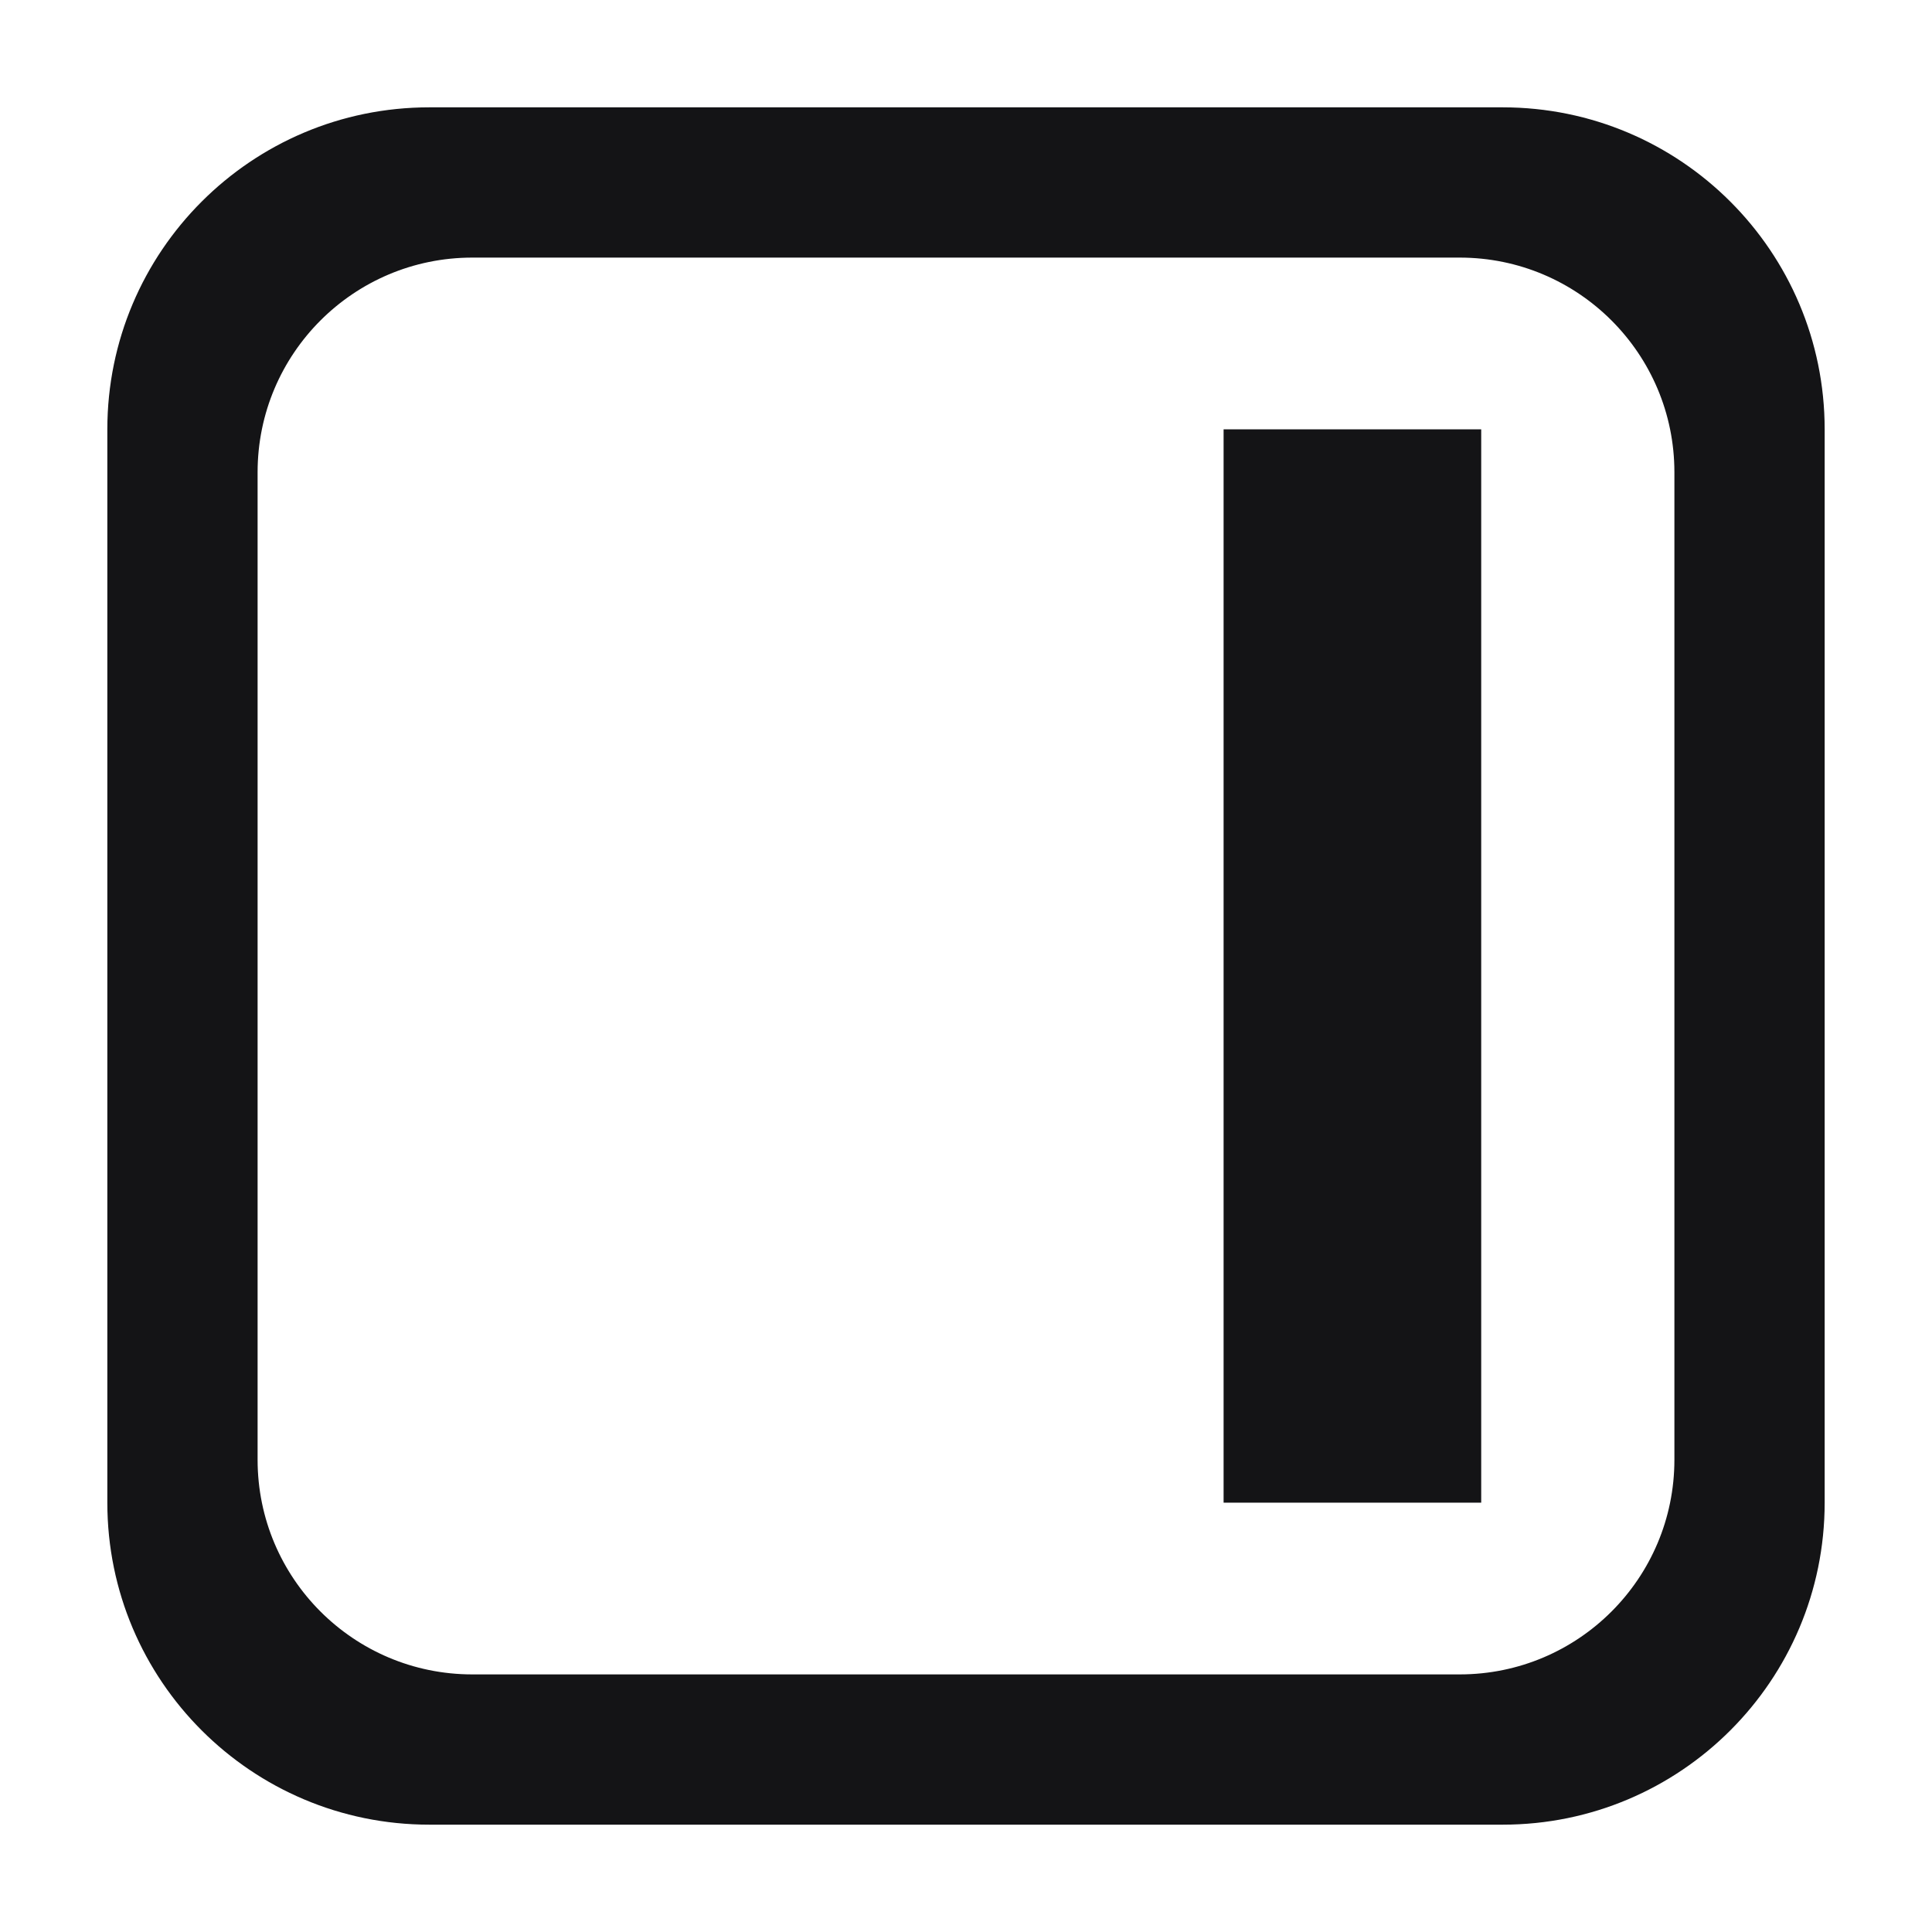
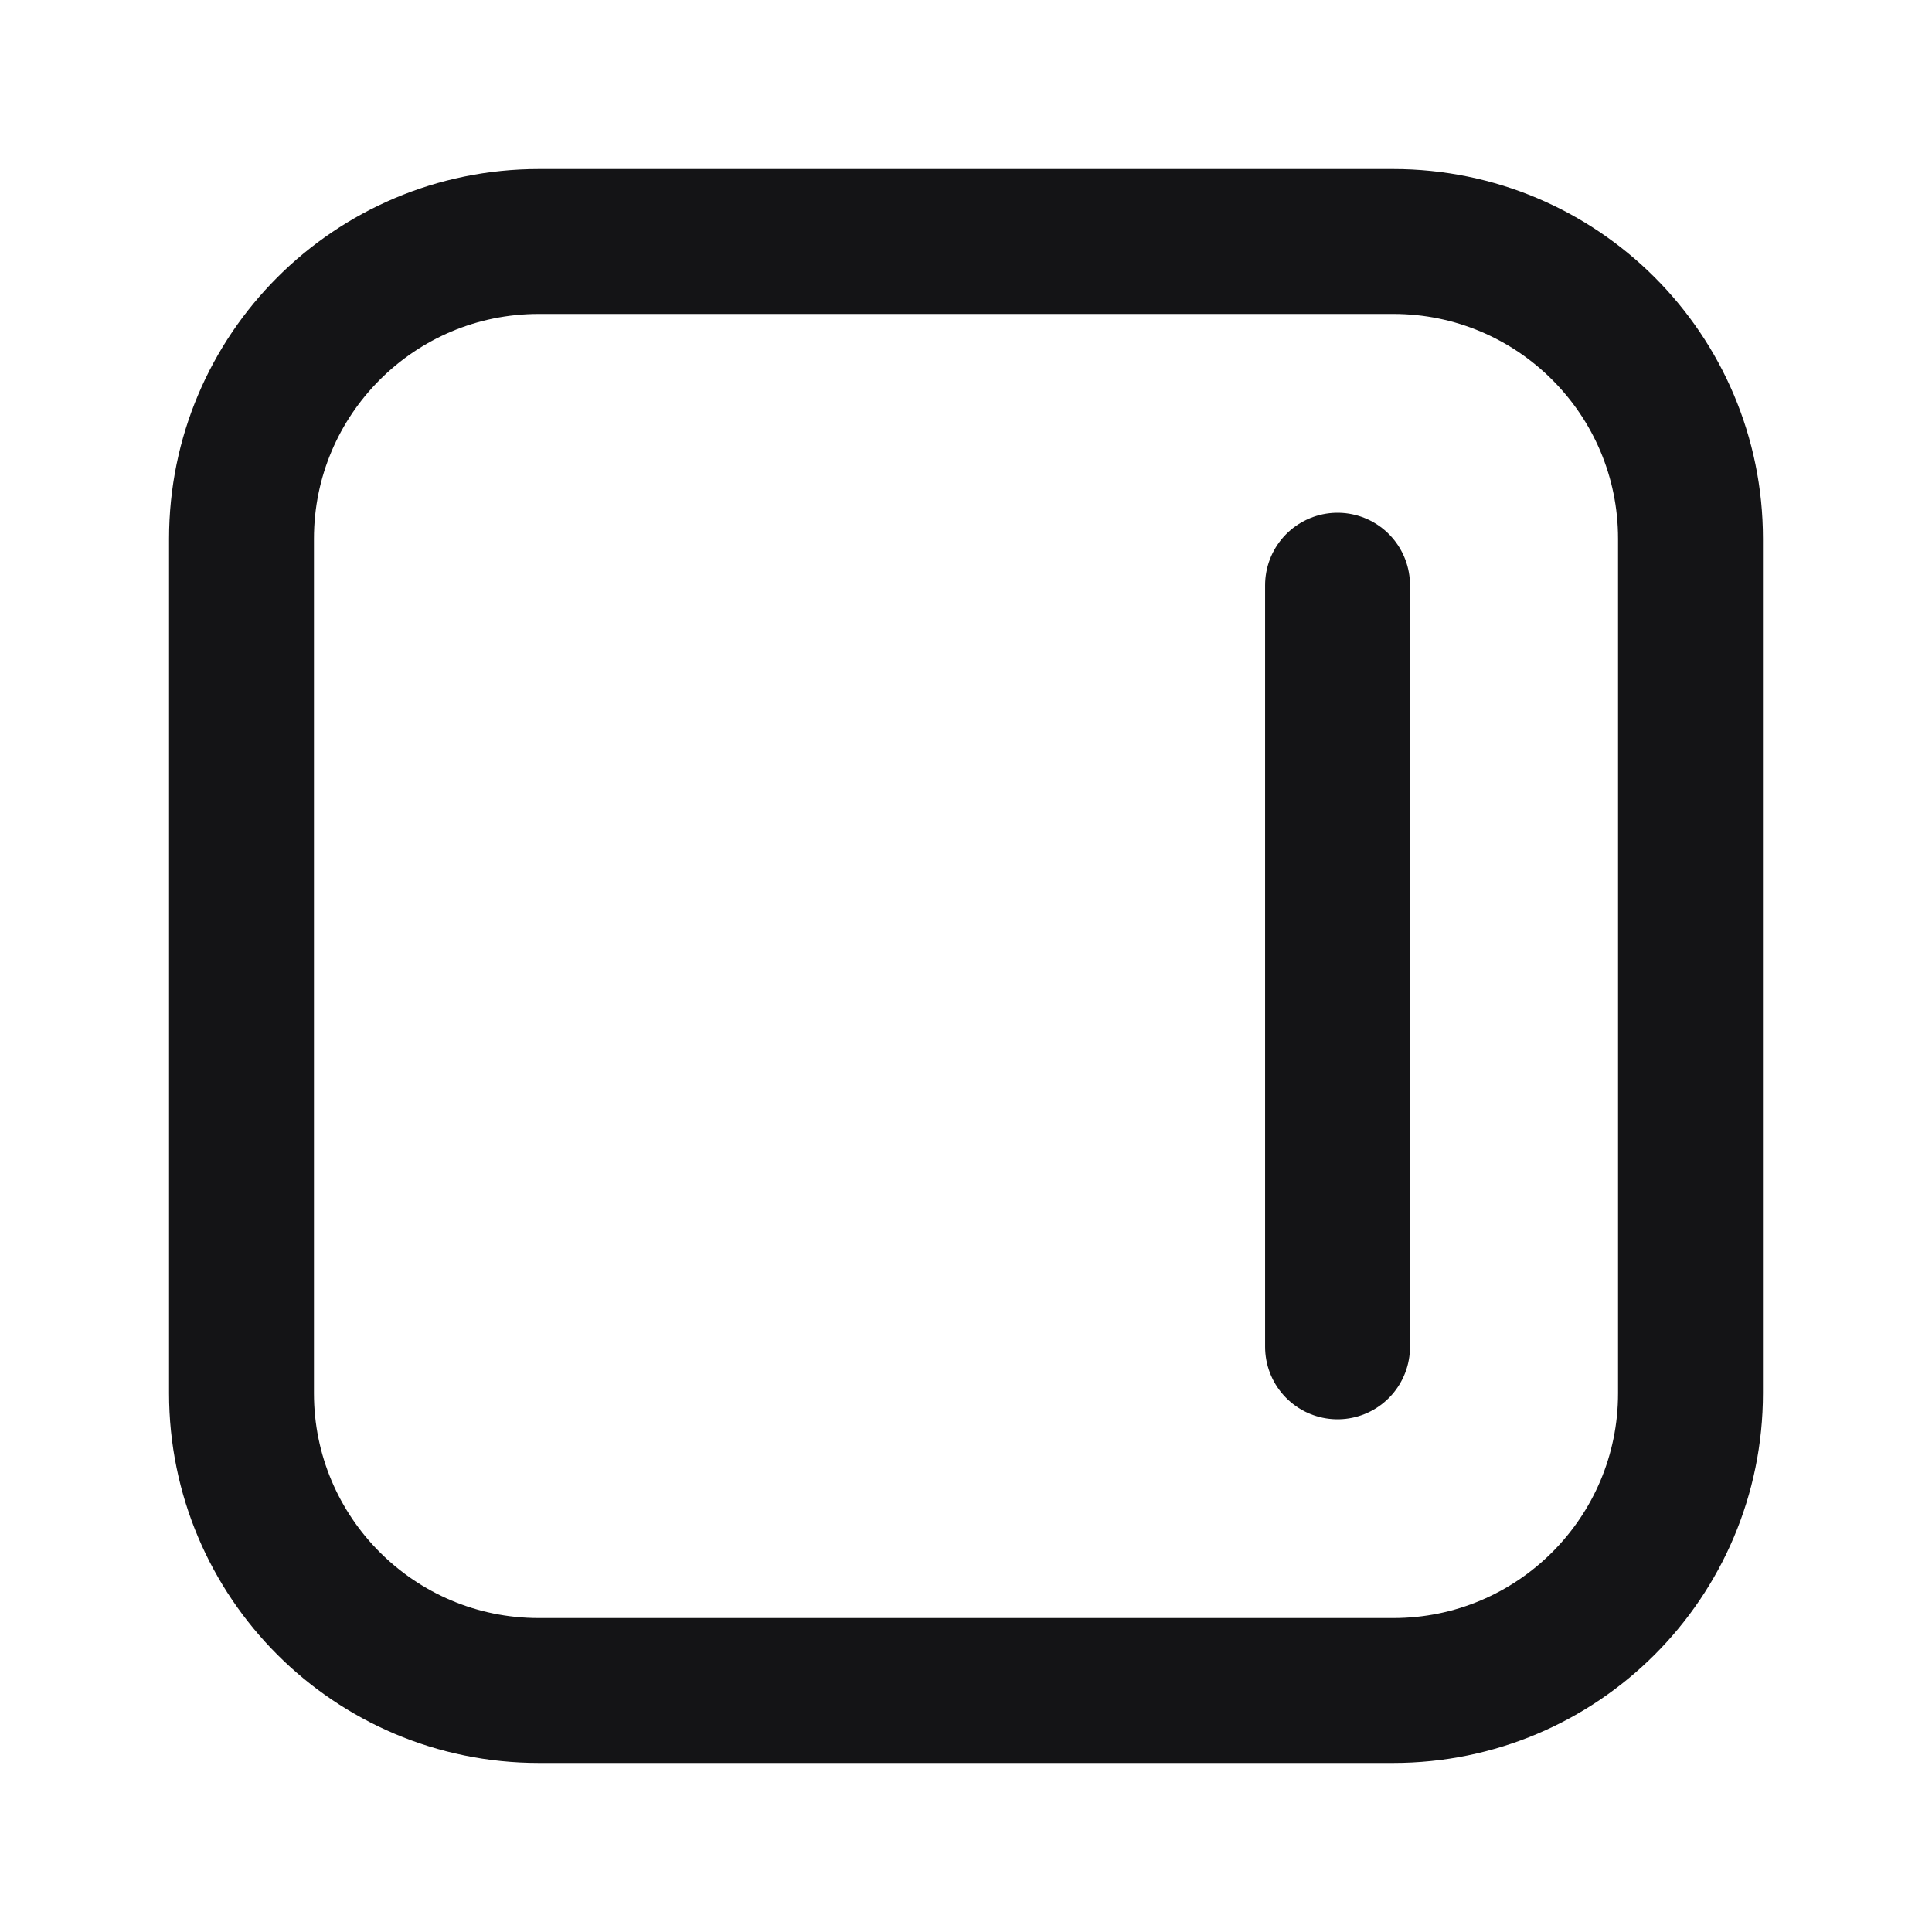
- <svg xmlns="http://www.w3.org/2000/svg" width="16" height="16" viewBox="7 7 18 18">
-   <path d="M11 8h10a3 3 0 0 1 3 3v10a3 3 0 0 1-3 3H11a3 3 0 0 1-3-3V11a3 3 0 0 1 3-3zm.4 1.4h9.2a2 2 0 0 1 2 2v9.2a2 2 0 0 1-2 2h-9.2a2 2 0 0 1-2-2v-9.2a2 2 0 0 1 2-2z" fill="#141416" fill-rule="evenodd" clip-rule="evenodd" />
-   <path d="M18.4 11h2.4v10h-2.4z" fill="#141416" />
+ <svg xmlns="http://www.w3.org/2000/svg" width="16" height="16" viewBox="0 0 48 48" fill="none">
+   <rect x="6" y="6" width="36" height="36" rx="7.385" stroke-width="3.6" stroke-linecap="round" stroke="#141416" />
+   <path d="M33.231 14.539L33.231 33.462" stroke-width="3.6" stroke-linecap="round" stroke="#141416" />
</svg>
